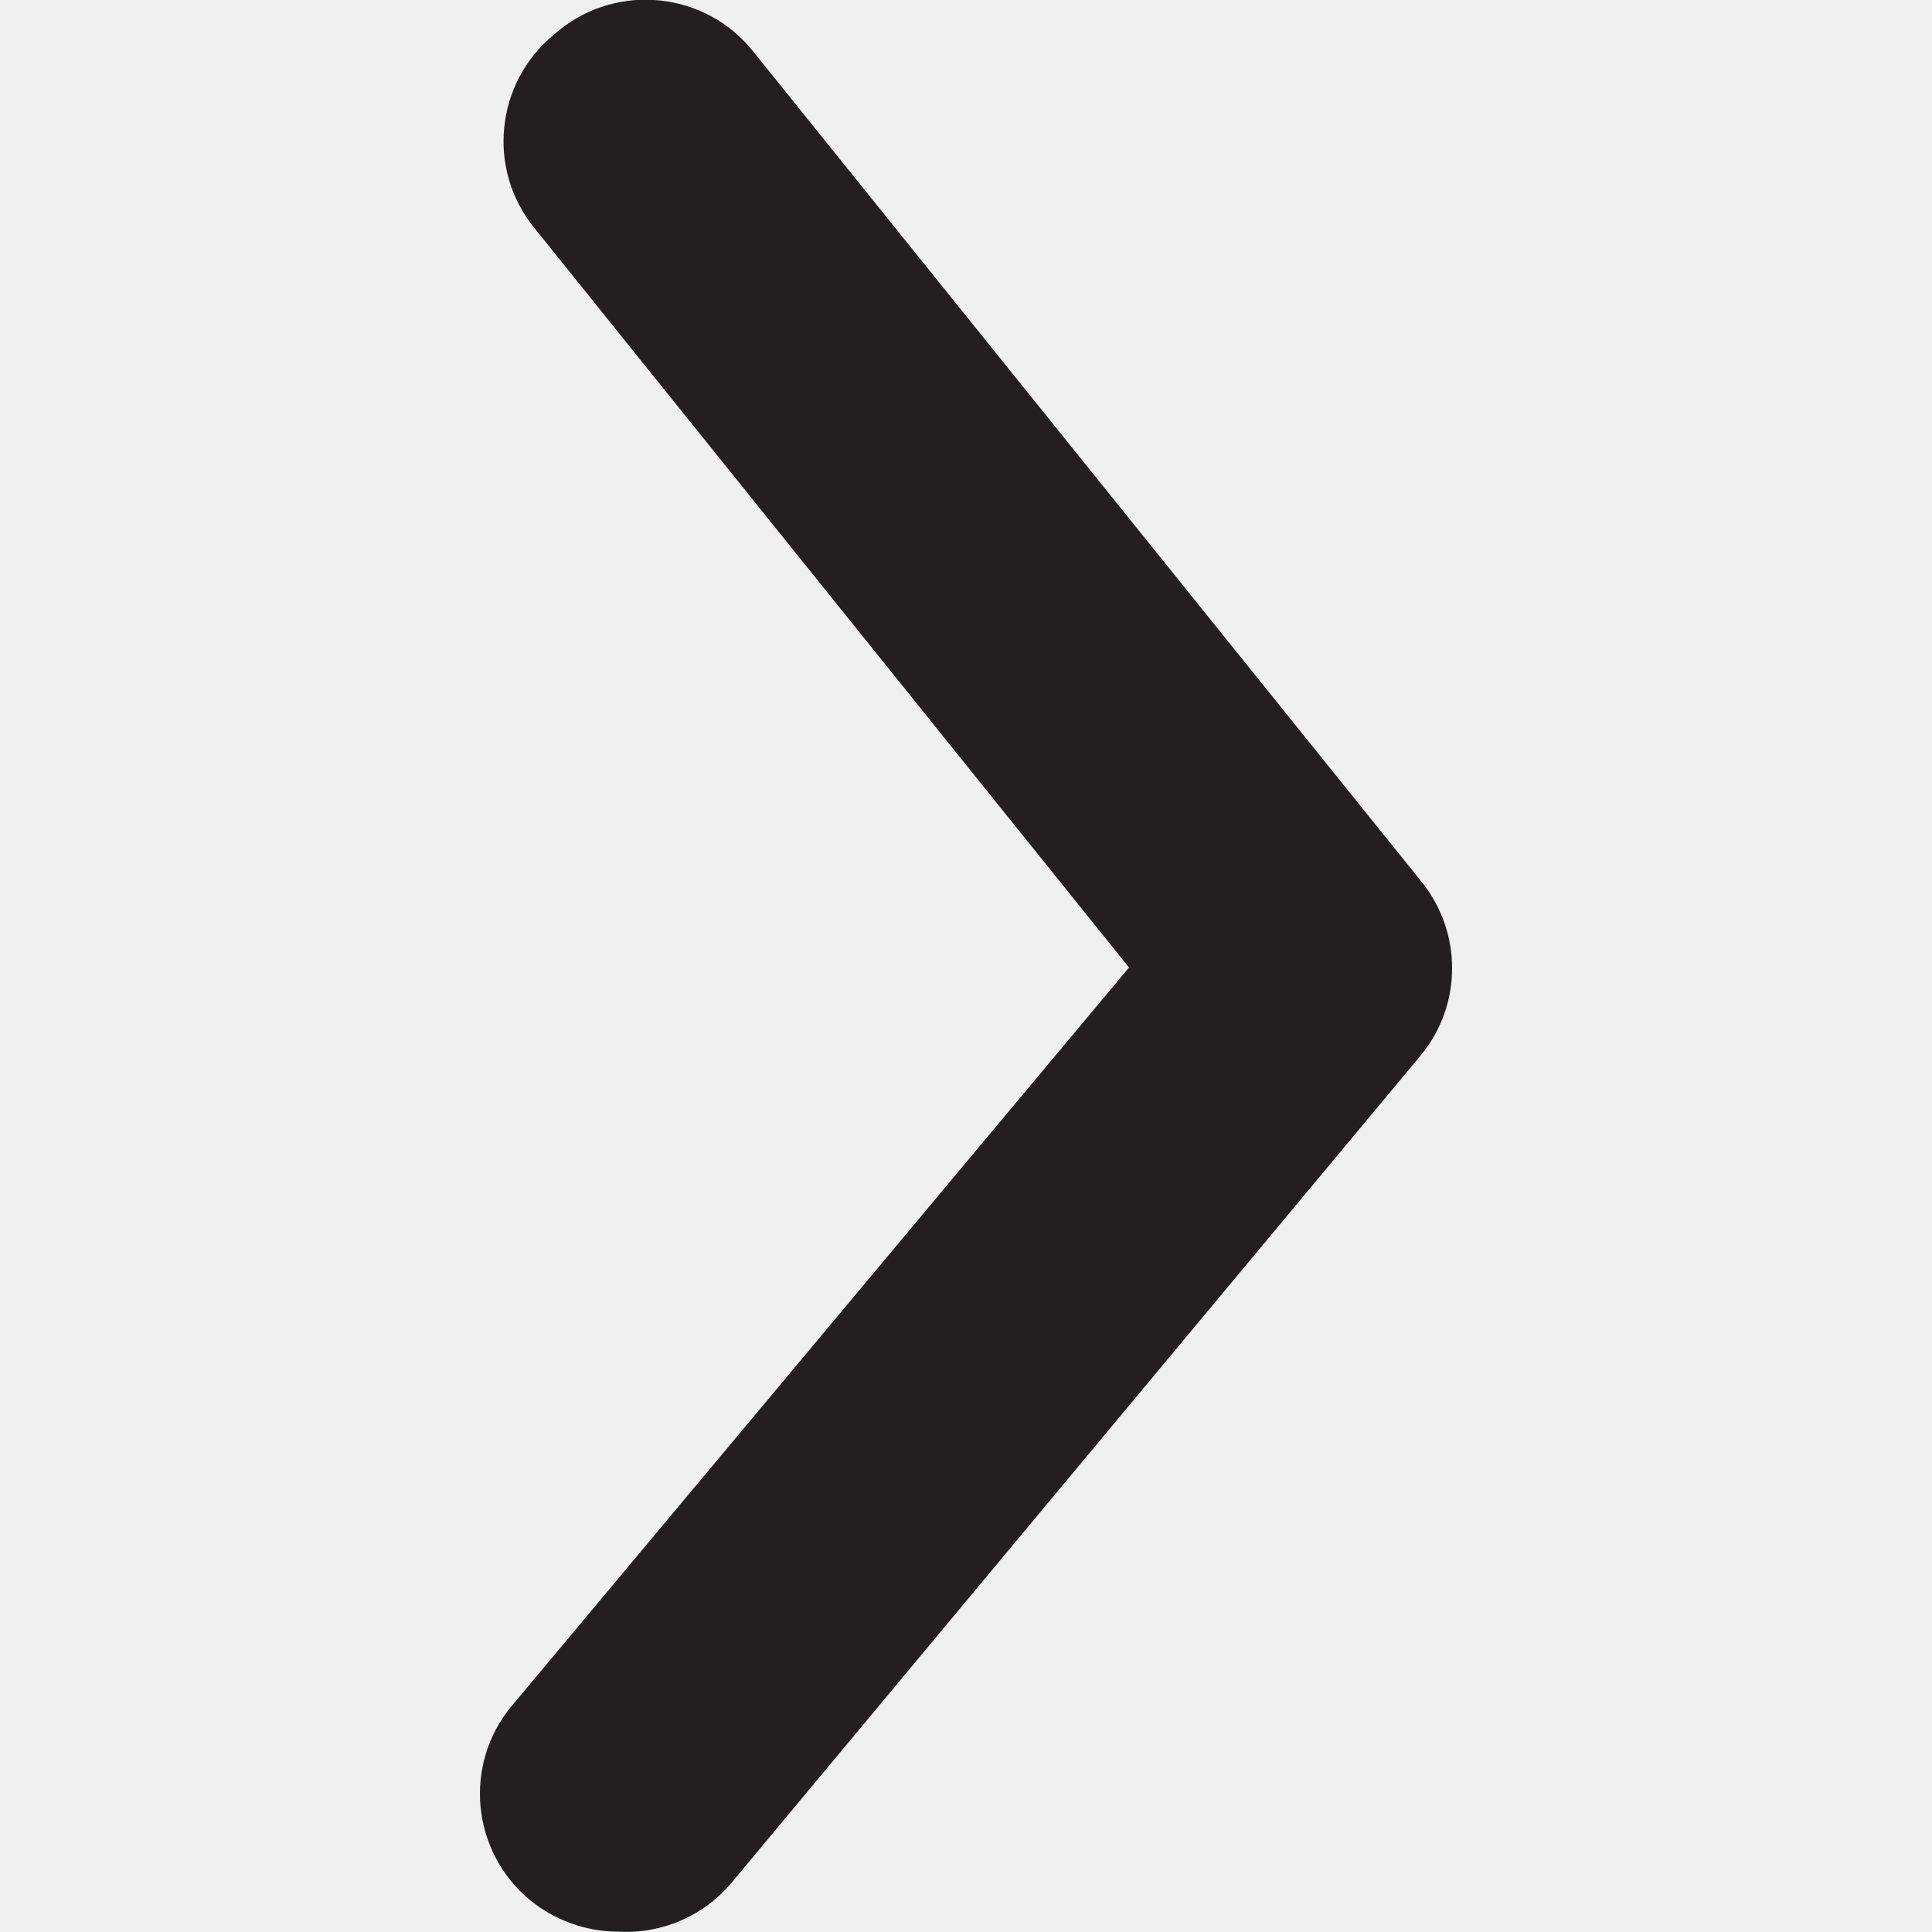
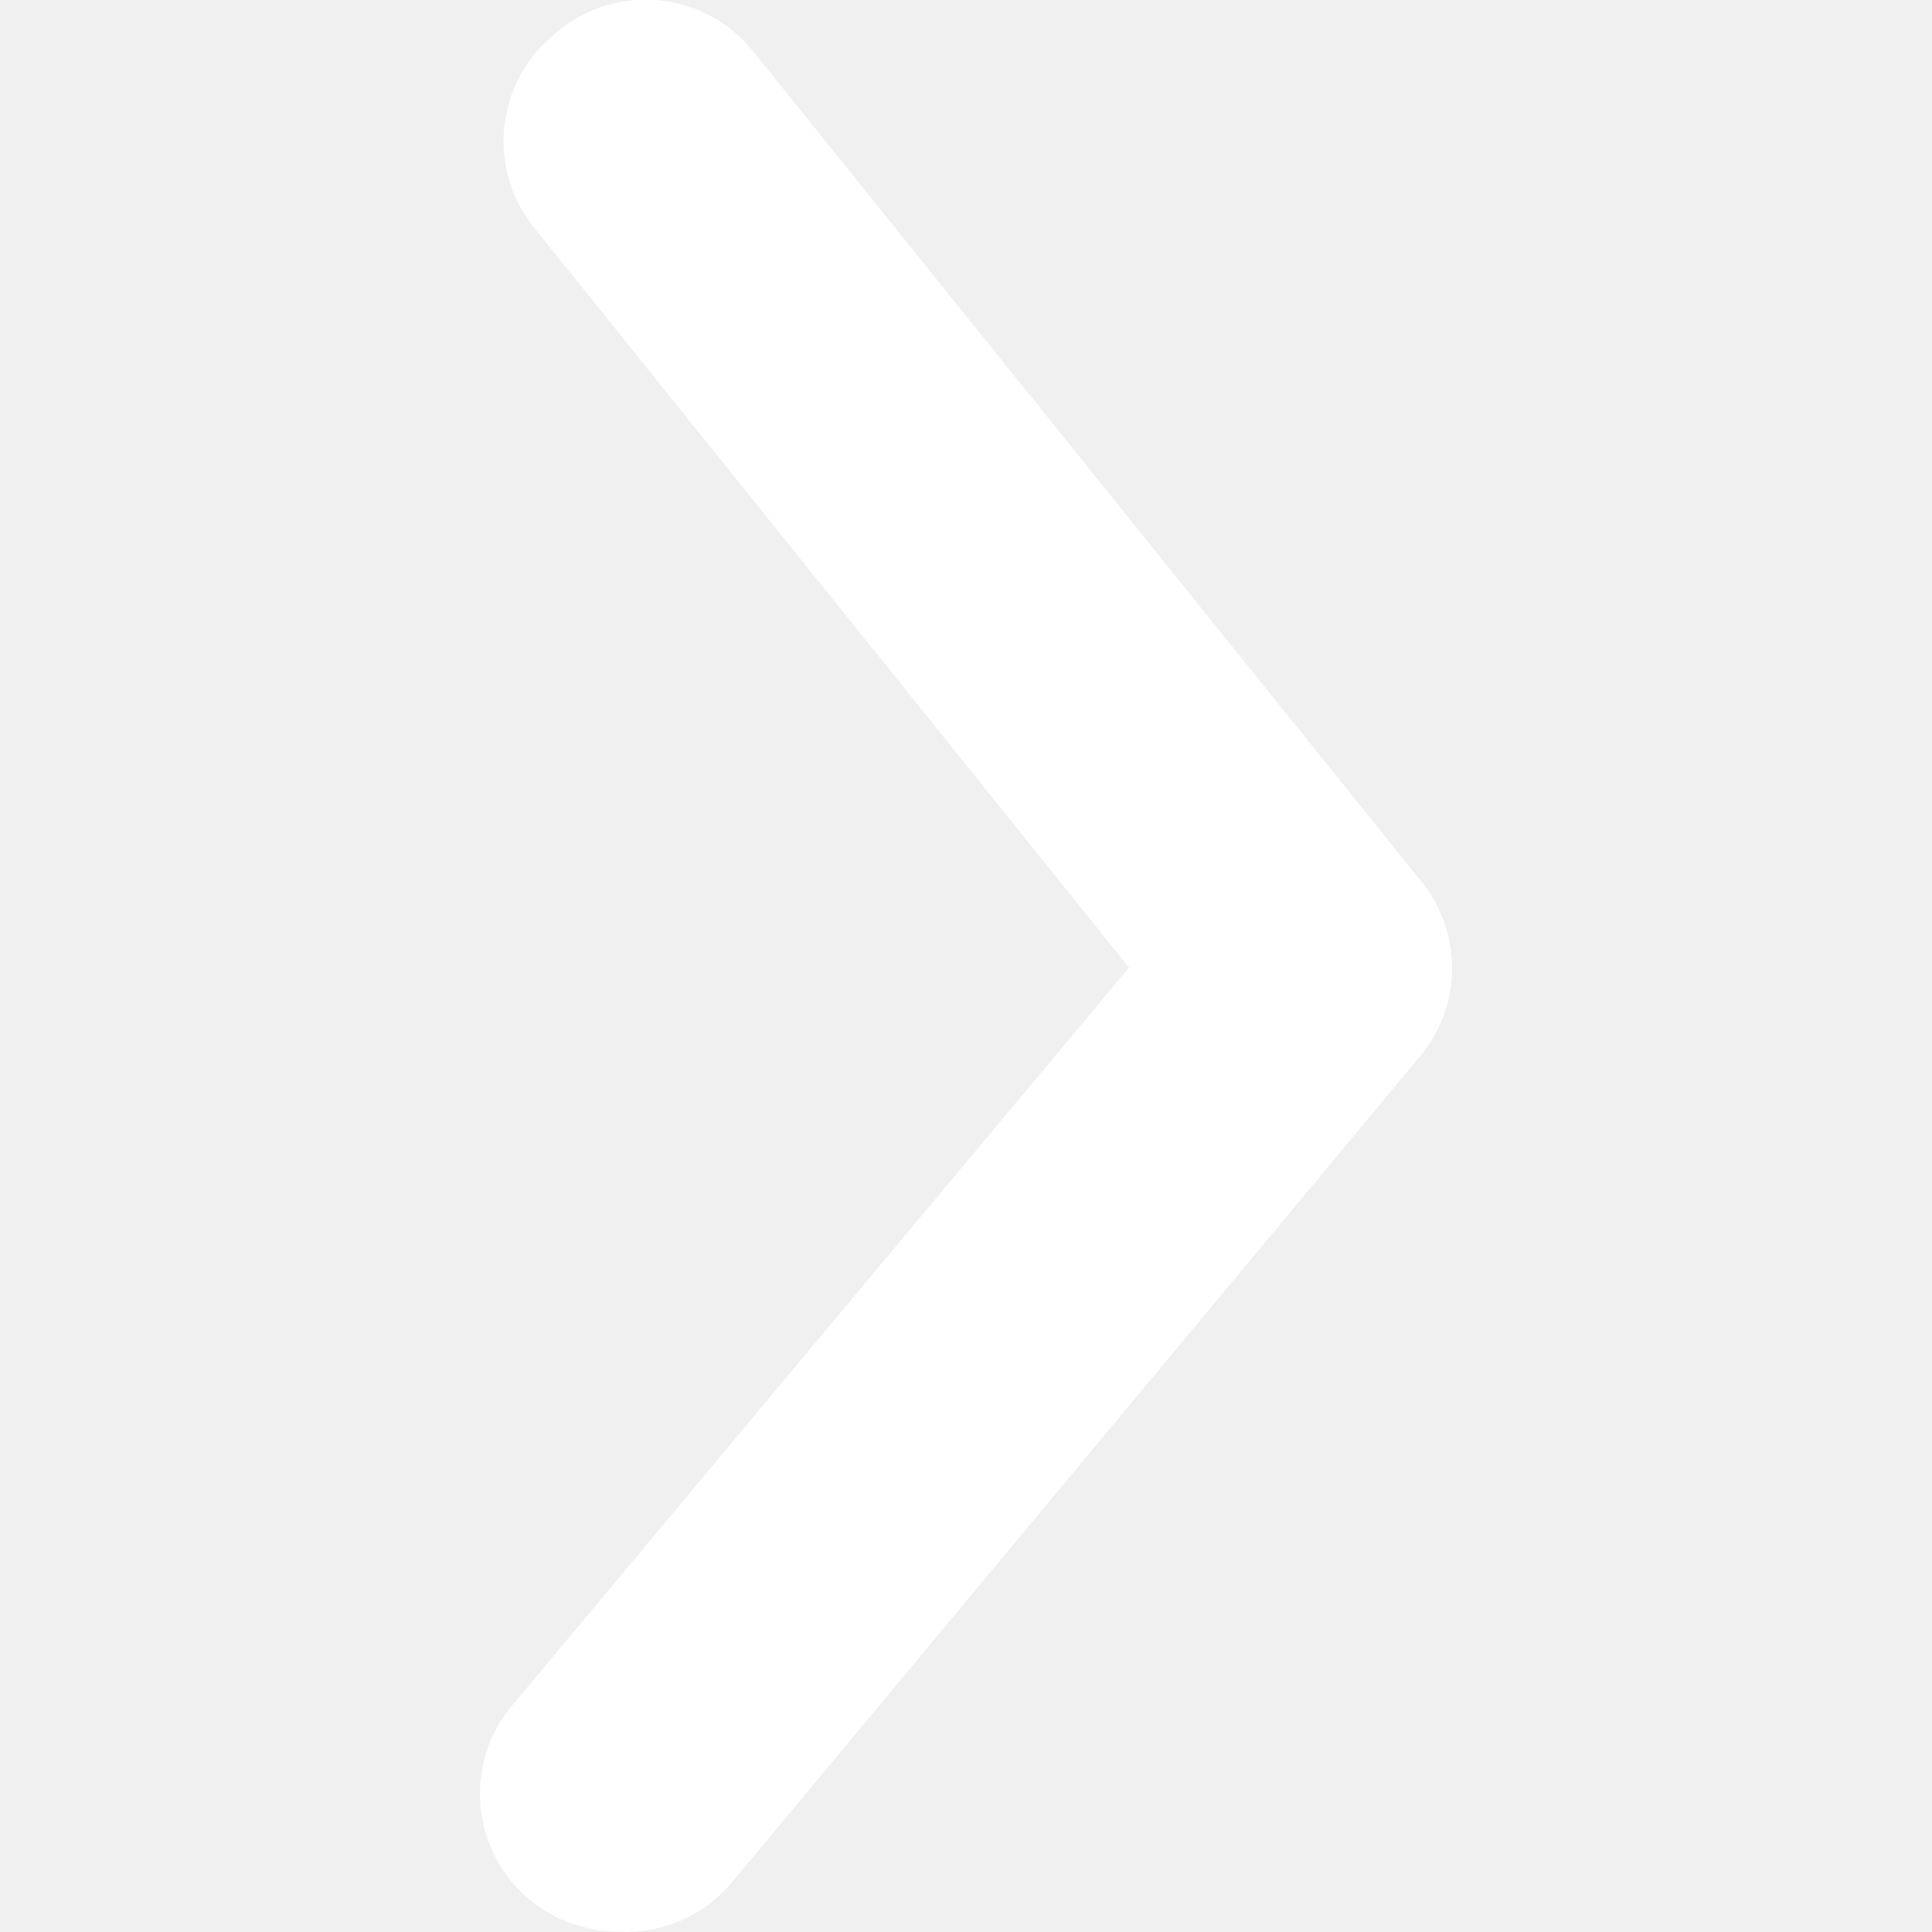
<svg xmlns="http://www.w3.org/2000/svg" version="1.1" id="Layer_1" x="0px" y="0px" viewBox="0 0 512 512" style="enable-background:new 0 0 512 512;" xml:space="preserve">
  <style type="text/css">
- 	.st0{fill:#231F20;}
+ 	.st0{fill:#ffffff;}
</style>
  <g>
    <path class="st0" d="M163.8,511.9c-8.5,0-16.8-3-23.4-8.4c-15.5-12.9-17.7-35.9-4.8-51.4l0.1-0.1l163.5-195.6l-157.6-196   c-12.7-15.6-10.3-38.6,5.3-51.3l0.1-0.1c15.1-13.3,38.2-11.8,51.5,3.3l1.8,2.2l176.2,218.9c11.1,13.5,11.1,32.9,0,46.3L194,498.8   C186.6,507.7,175.4,512.6,163.8,511.9z" />
  </g>
</svg>
